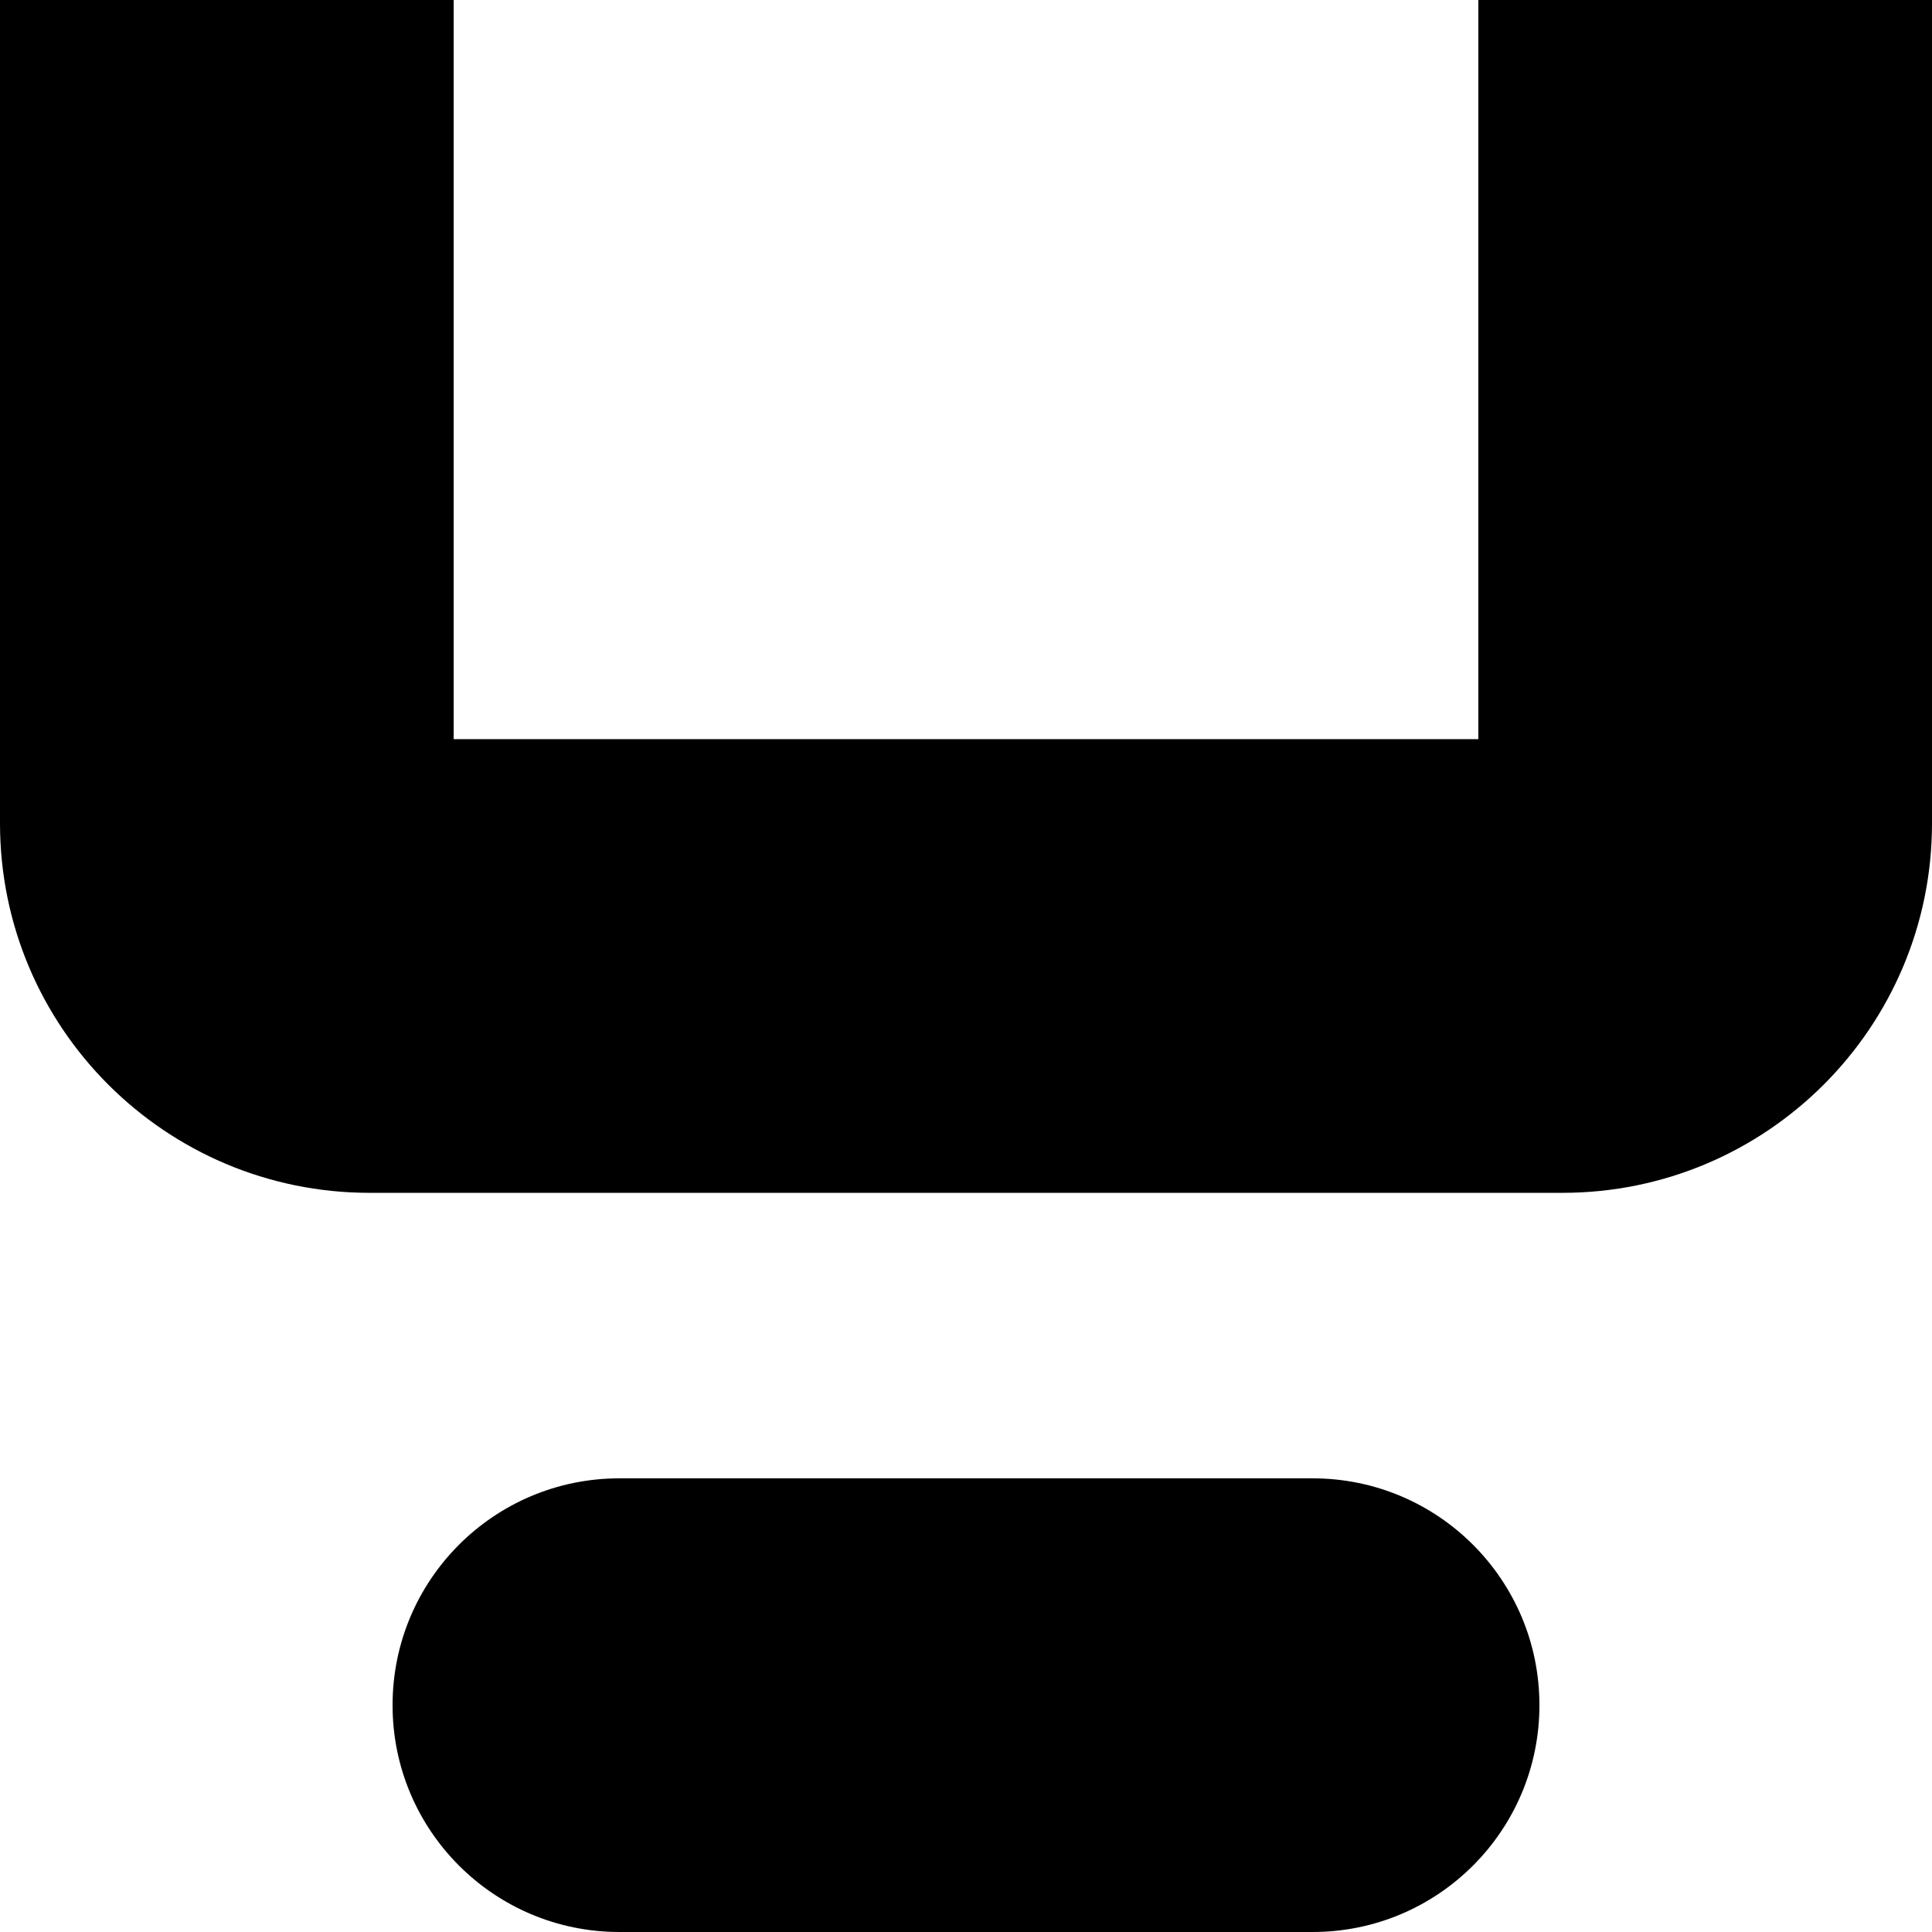
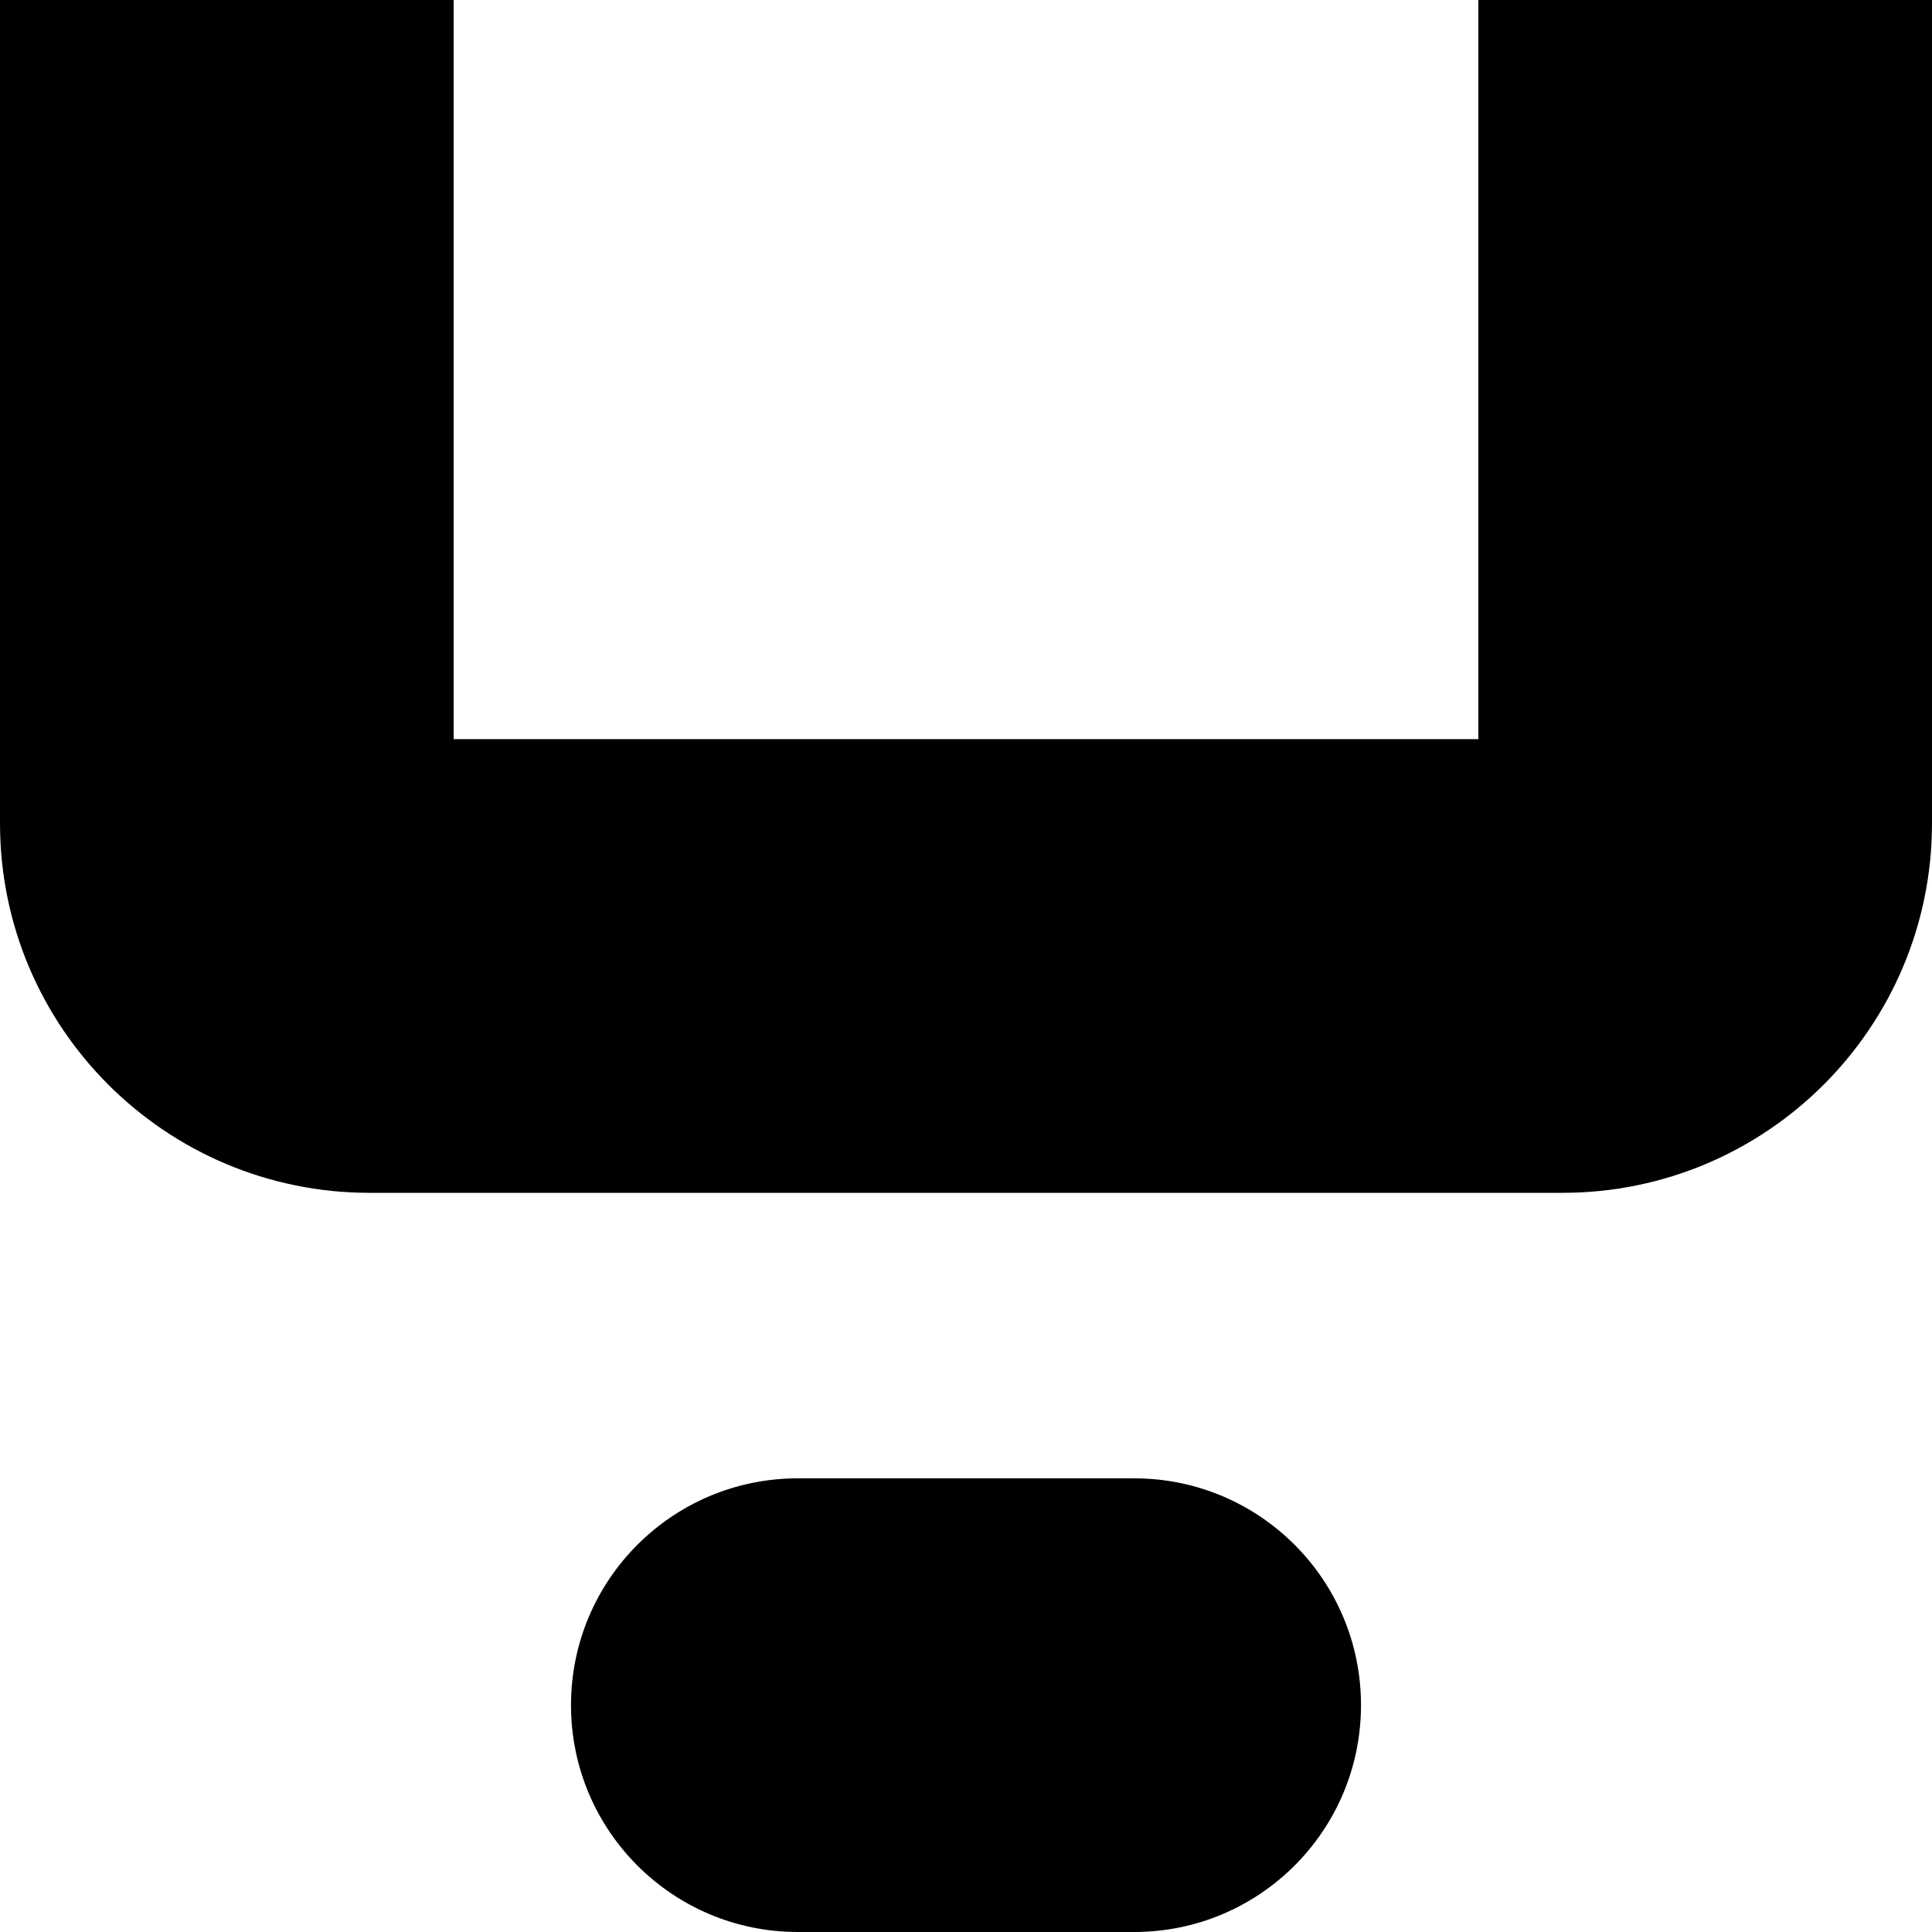
<svg xmlns="http://www.w3.org/2000/svg" width="135.34" height="135.34" viewBox="0 0 135.34 135.34">
-   <path fill="#000000" fill-rule="evenodd" d="M107.84 119.45C107.84 128.23 100.73 135.34 91.95 135.34L43.39 135.34C34.61 135.34 27.5 128.23 27.5 119.45C27.5 110.67 34.61 103.56 43.39 103.56L91.95 103.56C100.73 103.56 107.84 110.67 107.84 119.45ZM135.34 0L135.34 57.67C135.34 71.97 123.75 83.56 109.45 83.56L25.89 83.56C11.59 83.56 0 71.97 0 57.67L0 0L31.78 0L31.78 51.78L103.56 51.78L103.56 0Z" />
+   <path fill="#000000" fill-rule="evenodd" d="M95.34 119.45C95.34 128.23 88.23 135.34 79.45 135.34L55.89 135.34C47.11 135.34 40 128.23 40 119.45C40 110.67 47.11 103.56 55.89 103.56L79.45 103.56C88.23 103.56 95.34 110.67 95.34 119.45ZM135.34 0L135.34 57.67C135.34 71.97 123.75 83.56 109.45 83.56L25.89 83.56C11.59 83.56 0 71.97 0 57.67L0 0L31.78 0L31.78 51.78L103.56 51.78L103.56 0Z" />
</svg>
